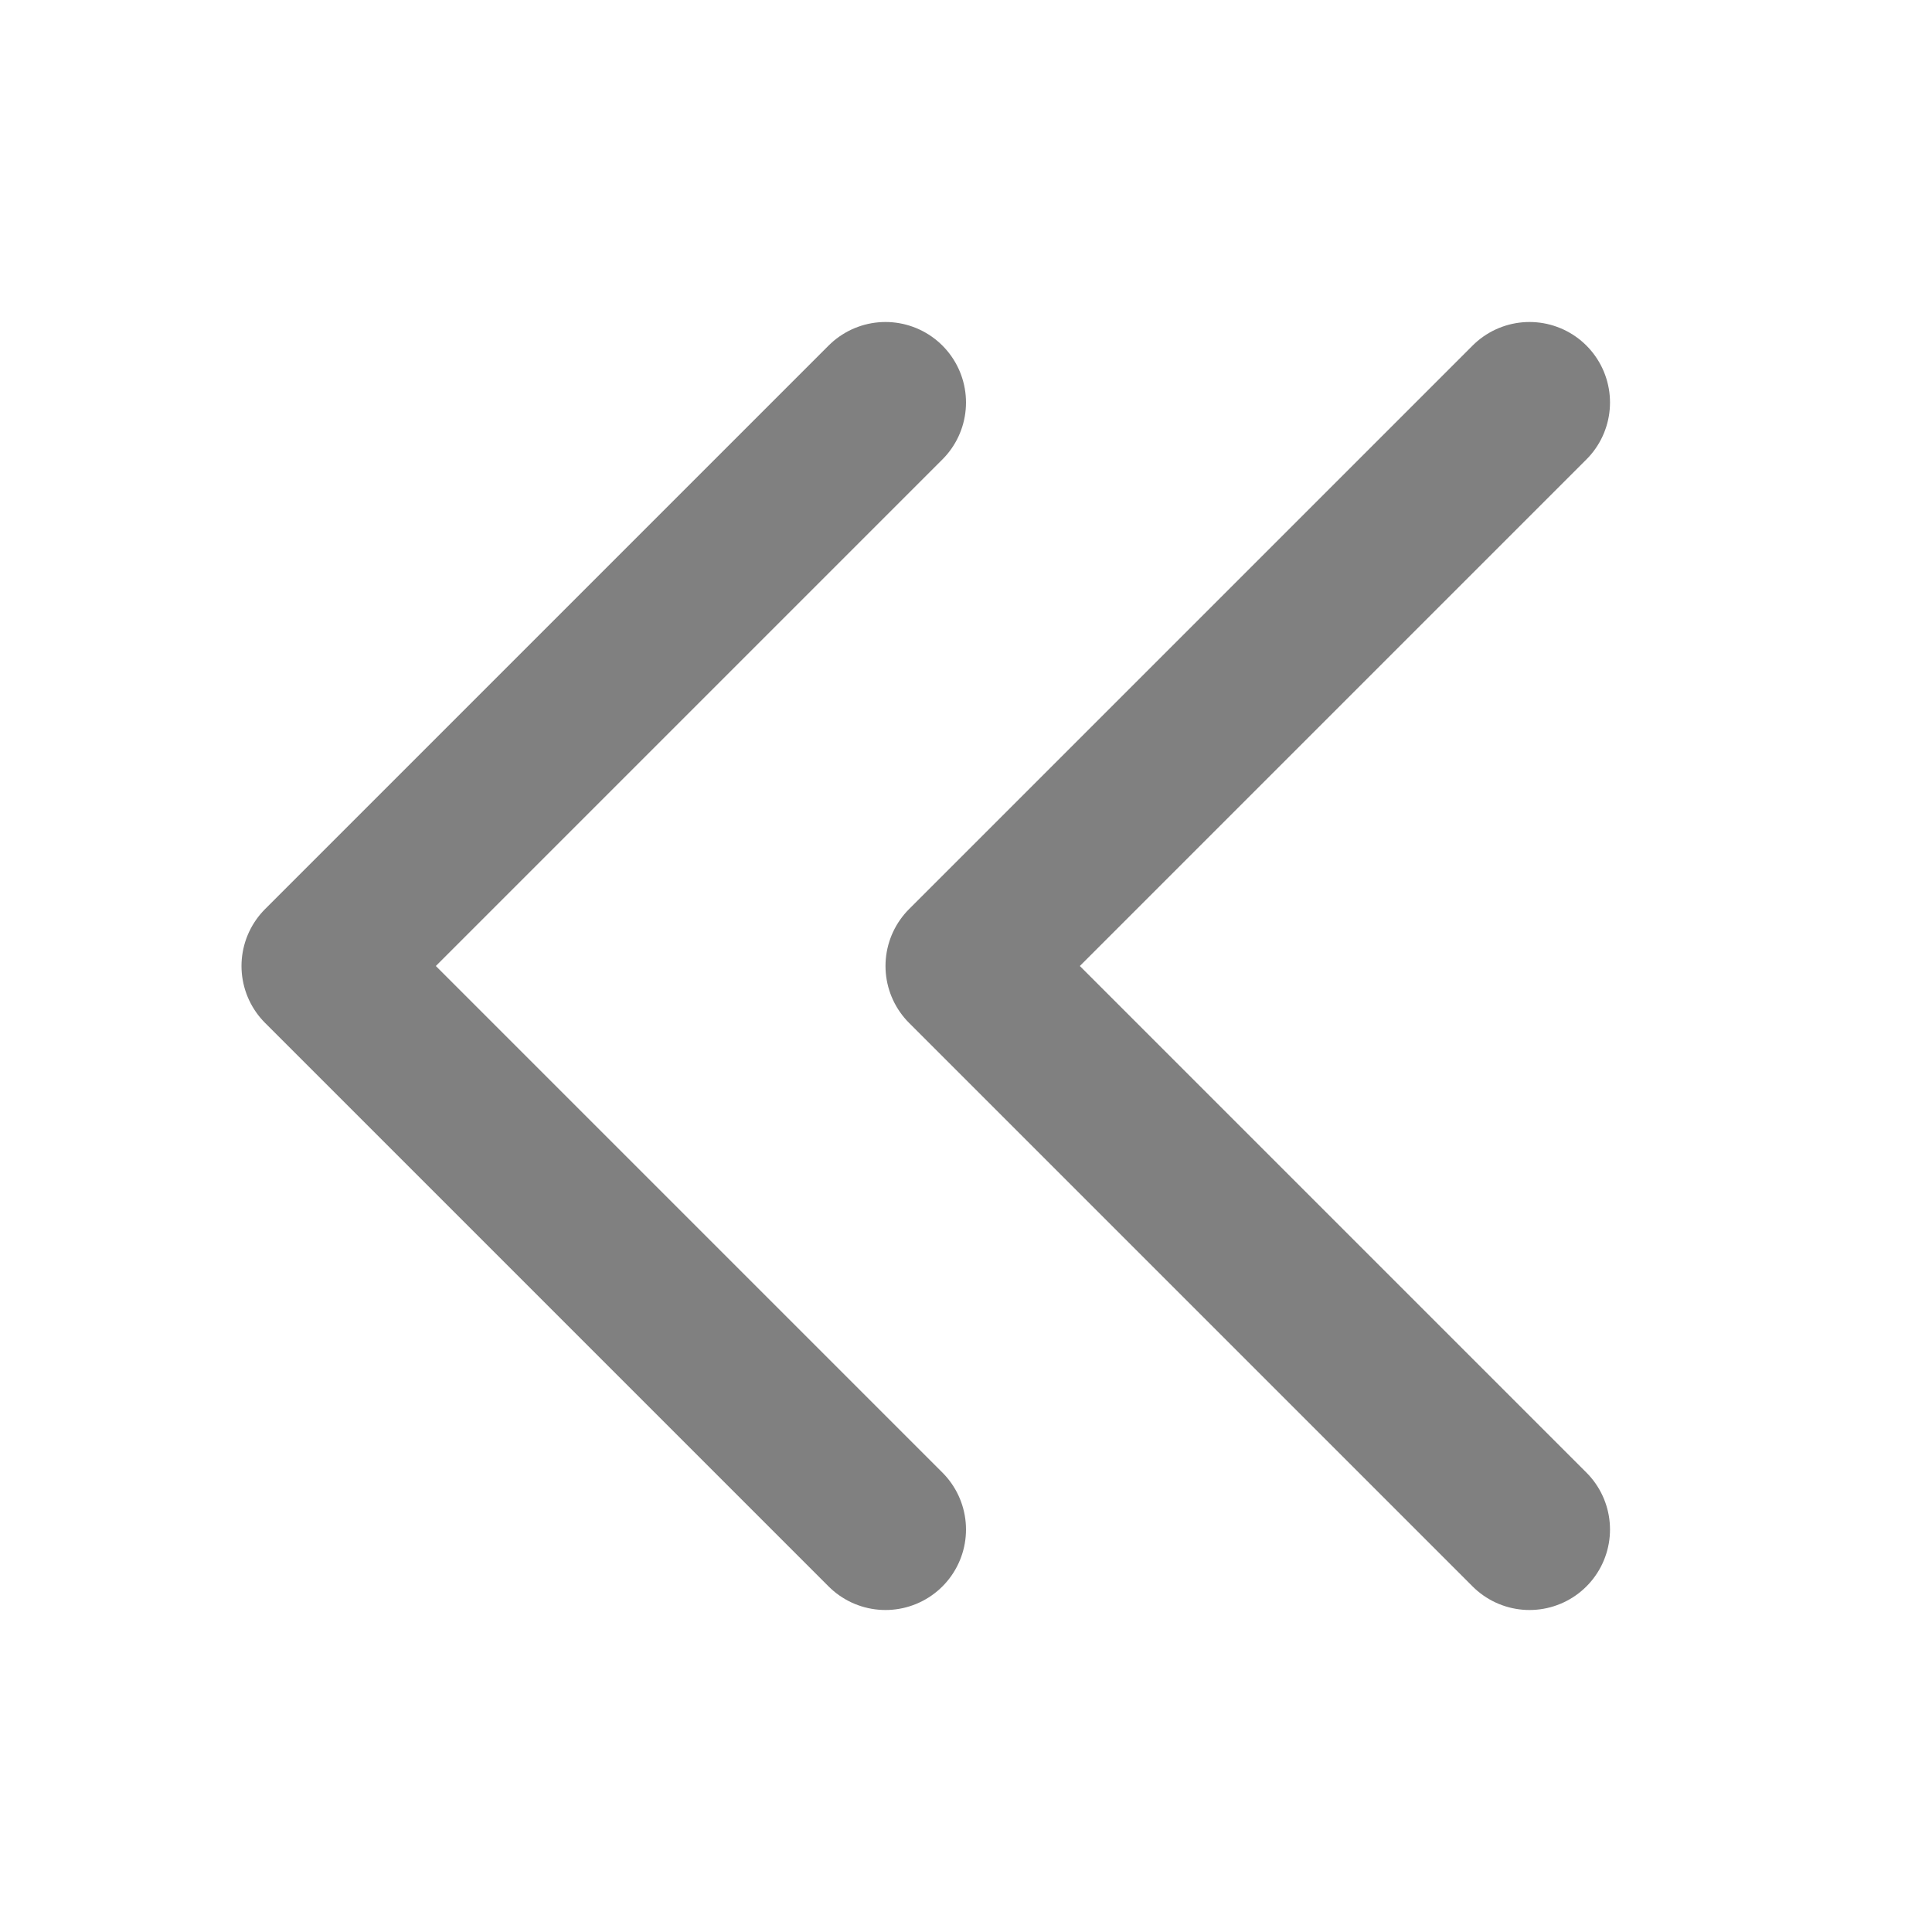
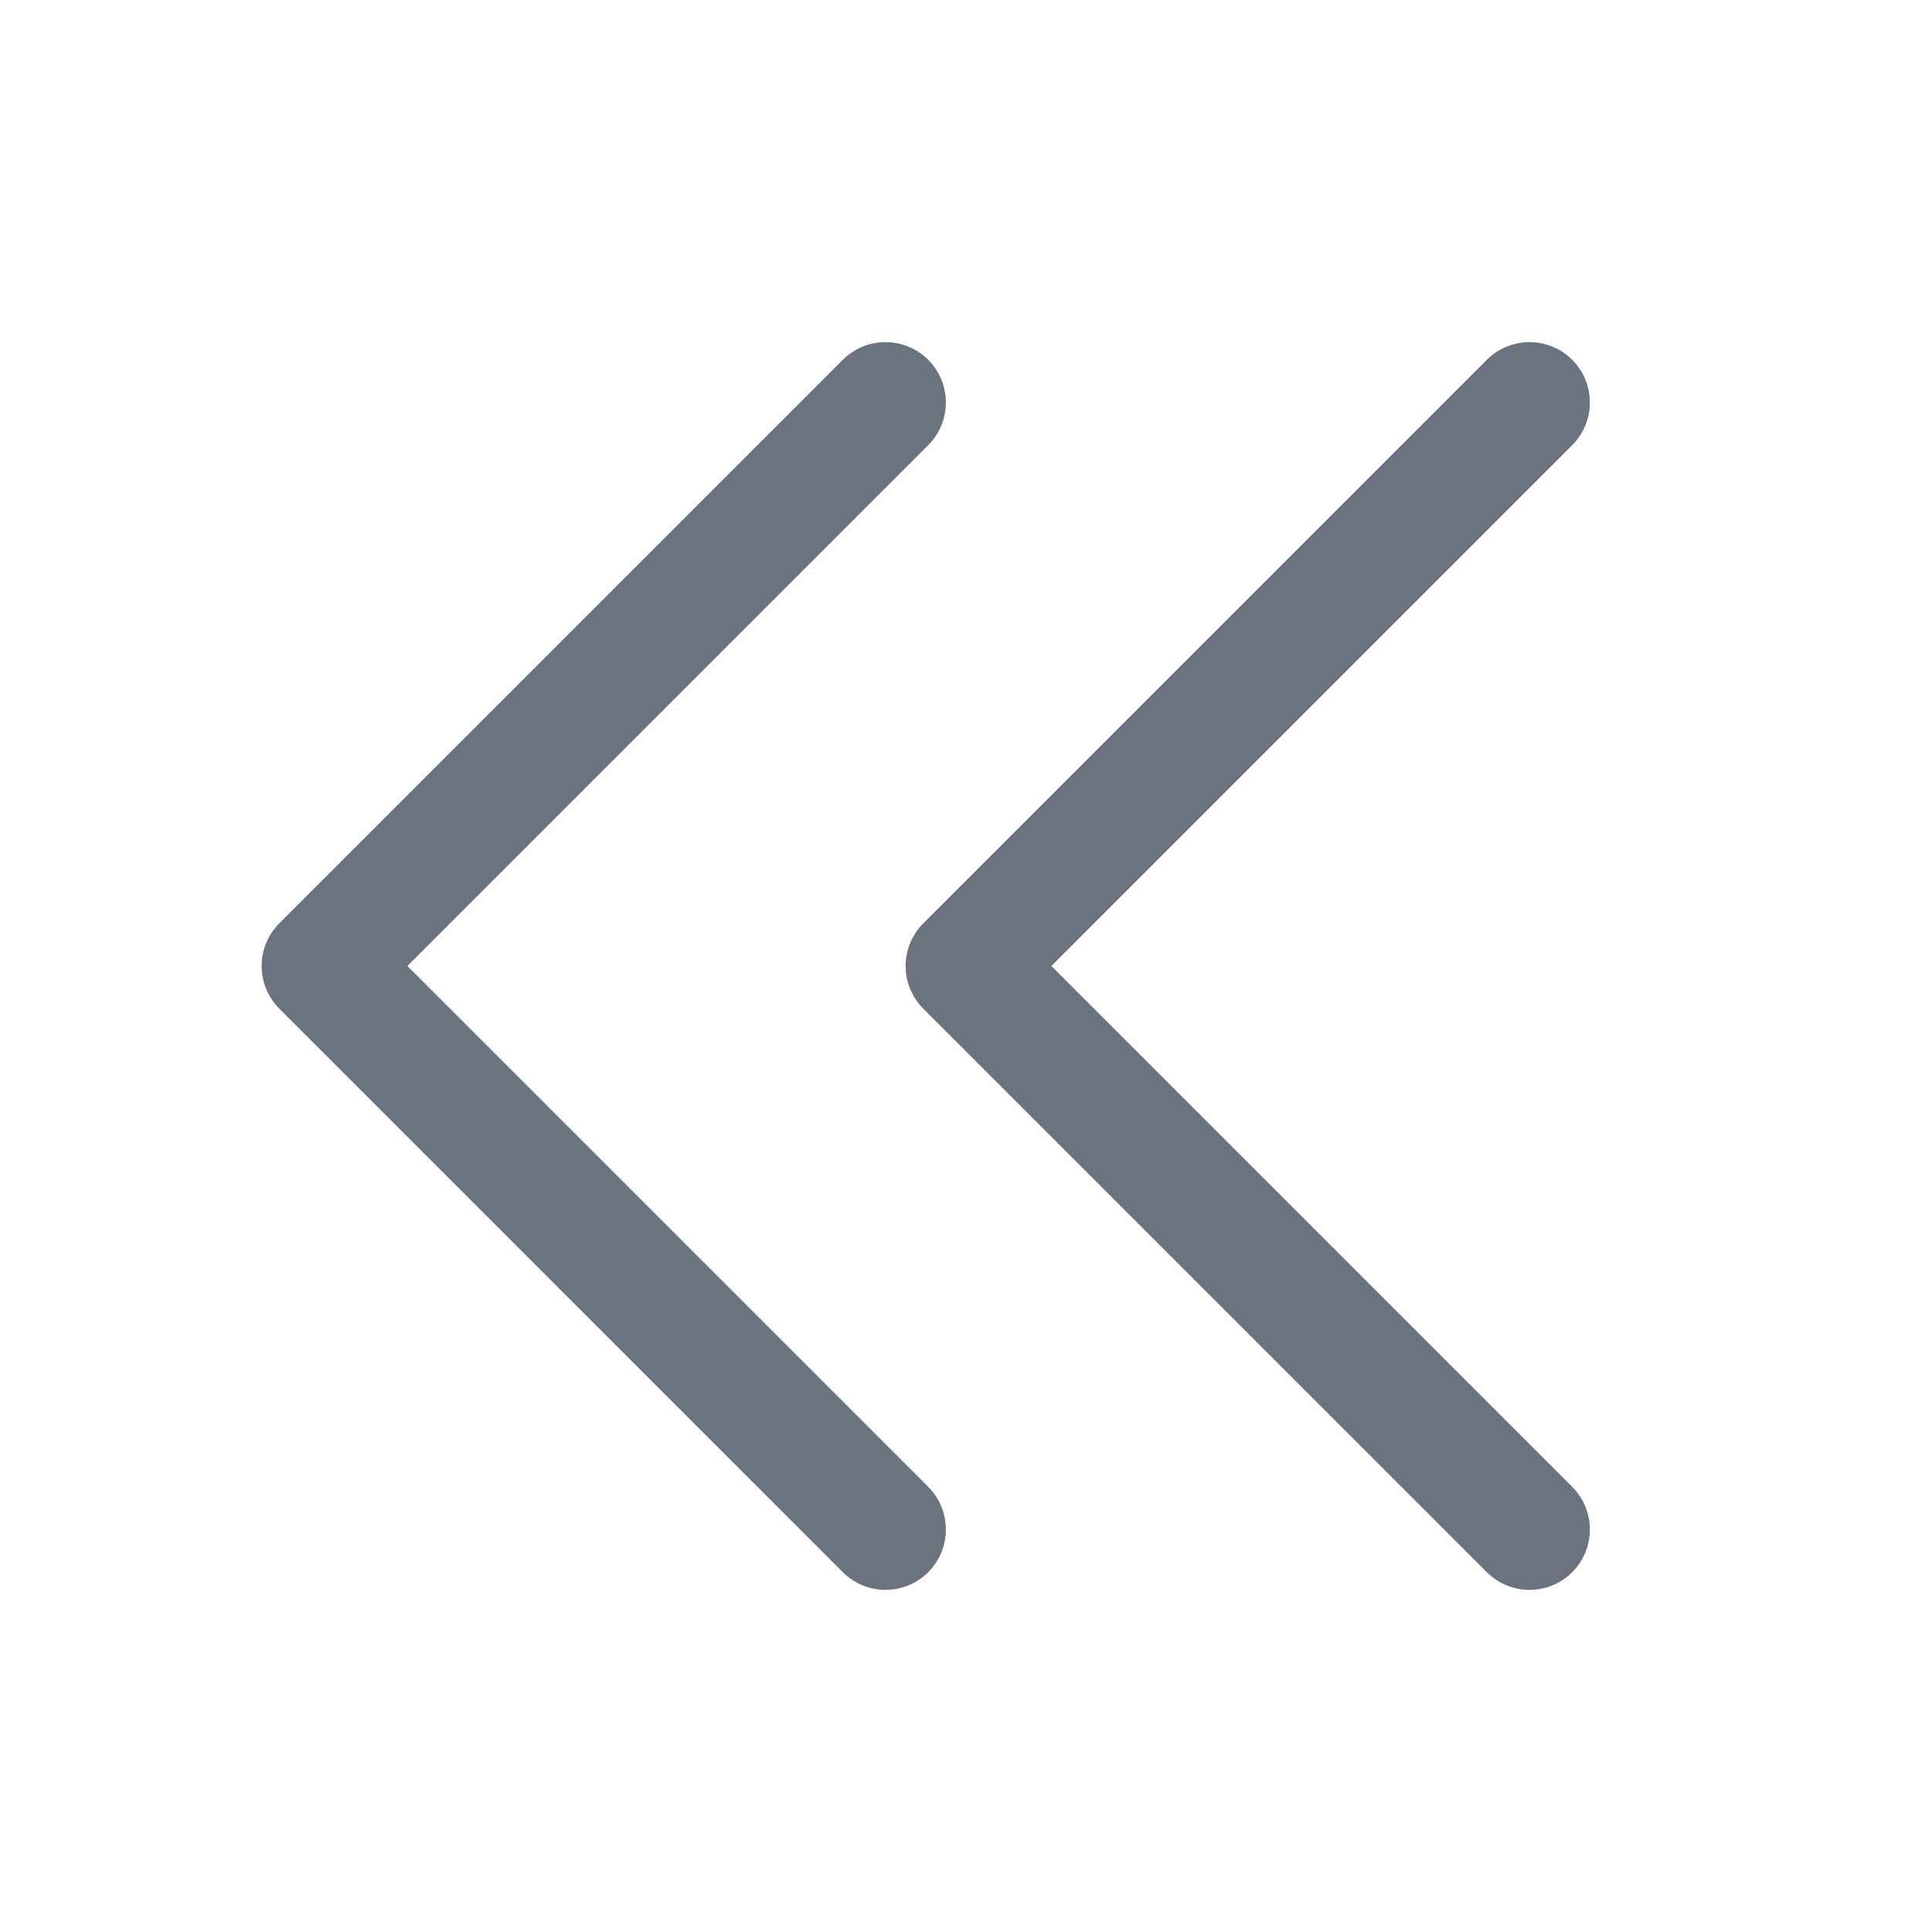
- <svg xmlns="http://www.w3.org/2000/svg" fill="none" stroke="gray" viewBox="0 0 24 24">
-   <path stroke-linecap="round" stroke-linejoin="round" stroke-width="2" d="M11 19l-7-7 7-7m8 14l-7-7 7-7">
+ <svg xmlns="http://www.w3.org/2000/svg" fill="none" stroke="#6B7280" viewBox="0 0 24 24">
+   <path stroke-linecap="round" stroke-linejoin="round" stroke-width="1.5" d="M11 19l-7-7 7-7m8 14l-7-7 7-7">
    </path>
</svg>
